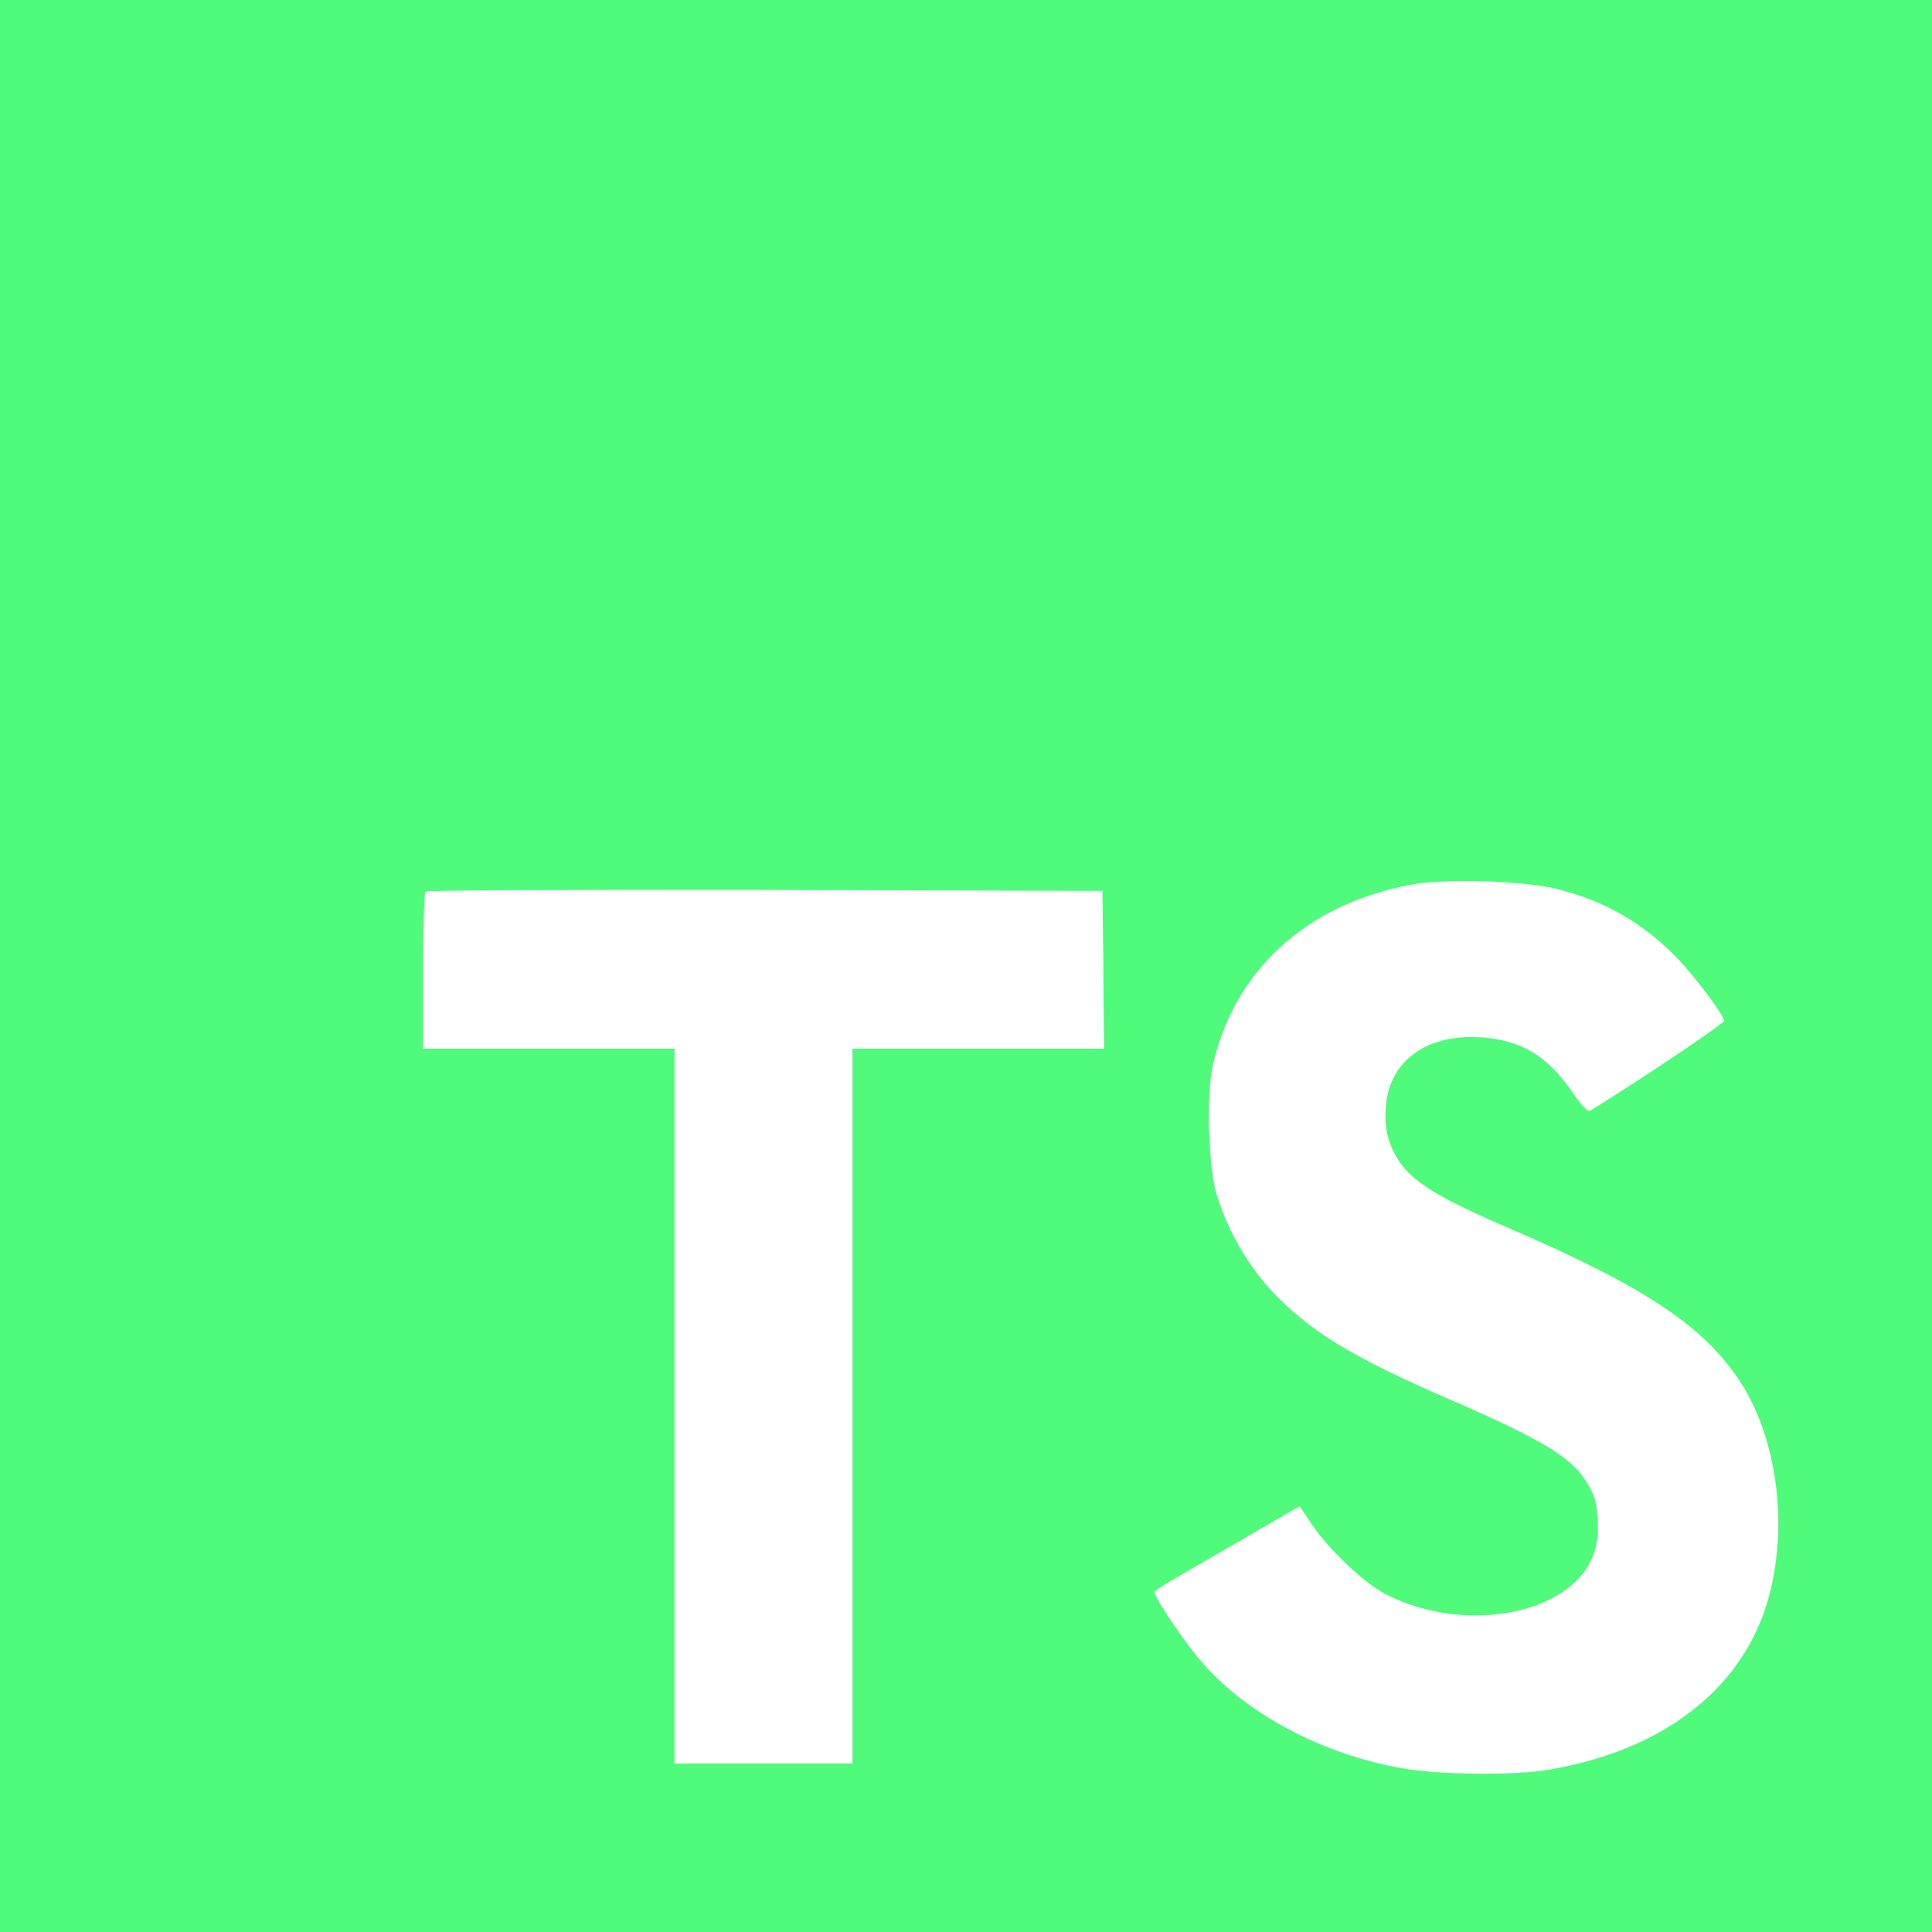
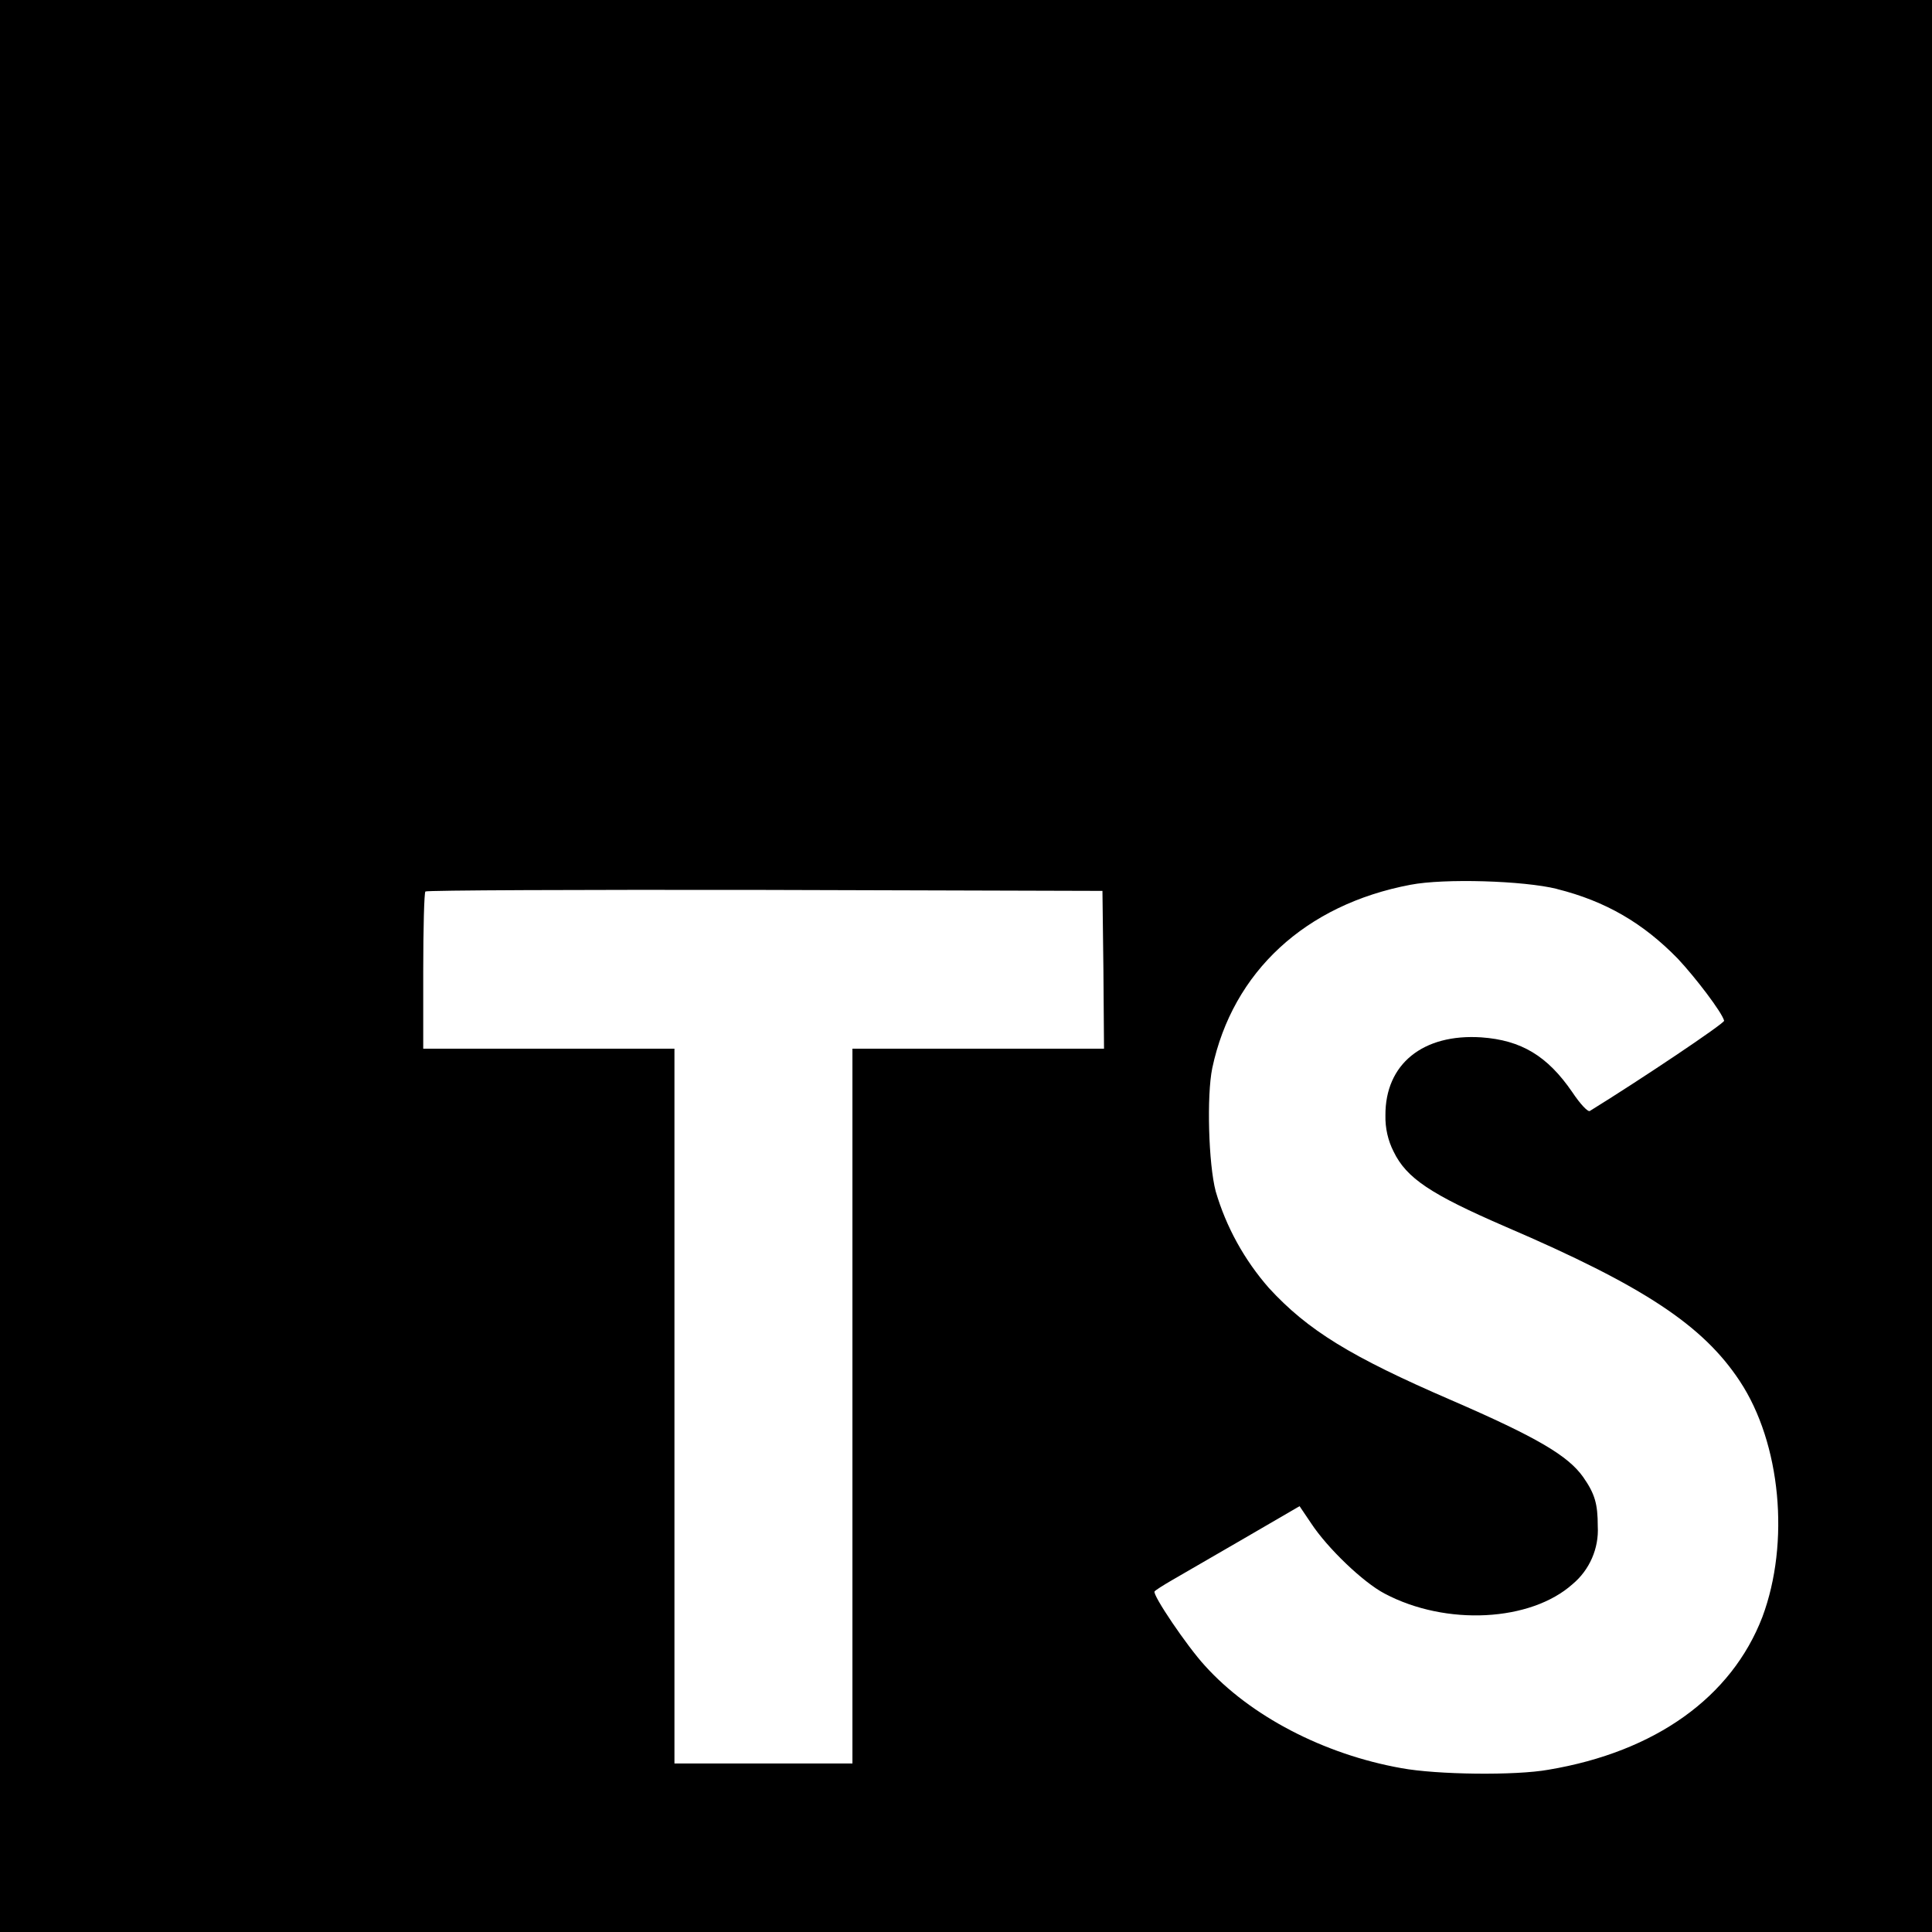
- <svg xmlns="http://www.w3.org/2000/svg" fill="#50fa7b" width="800px" height="800px" viewBox="0 0 32 32">
+ <svg xmlns="http://www.w3.org/2000/svg" fill="#000" width="800px" height="800px" viewBox="0 0 32 32">
  <path d="M0 16v16h32v-32h-32zM25.786 14.724c0.813 0.203 1.432 0.568 2.005 1.156 0.292 0.312 0.729 0.885 0.766 1.026 0.010 0.042-1.38 0.974-2.224 1.495-0.031 0.021-0.156-0.109-0.292-0.313-0.411-0.599-0.844-0.859-1.505-0.906-0.969-0.063-1.594 0.443-1.589 1.292-0.005 0.208 0.042 0.417 0.135 0.599 0.214 0.443 0.615 0.708 1.854 1.245 2.292 0.984 3.271 1.635 3.88 2.557 0.682 1.031 0.833 2.677 0.375 3.906-0.51 1.328-1.771 2.234-3.542 2.531-0.547 0.099-1.849 0.083-2.438-0.026-1.286-0.229-2.505-0.865-3.255-1.698-0.297-0.323-0.87-1.172-0.833-1.229 0.016-0.021 0.146-0.104 0.292-0.188s0.682-0.396 1.188-0.688l0.922-0.536 0.193 0.286c0.271 0.411 0.859 0.974 1.214 1.161 1.021 0.542 2.422 0.464 3.115-0.156 0.281-0.234 0.438-0.594 0.417-0.958 0-0.37-0.047-0.536-0.24-0.813-0.25-0.354-0.755-0.656-2.198-1.281-1.651-0.714-2.365-1.151-3.010-1.854-0.406-0.464-0.708-1.010-0.88-1.599-0.12-0.453-0.151-1.589-0.057-2.042 0.339-1.599 1.547-2.708 3.281-3.036 0.563-0.109 1.875-0.068 2.427 0.068zM18.276 16.063l0.010 1.307h-4.167v11.839h-2.948v-11.839h-4.161v-1.281c0-0.714 0.016-1.307 0.036-1.323 0.016-0.021 2.547-0.031 5.62-0.026l5.594 0.016z" />
</svg>
